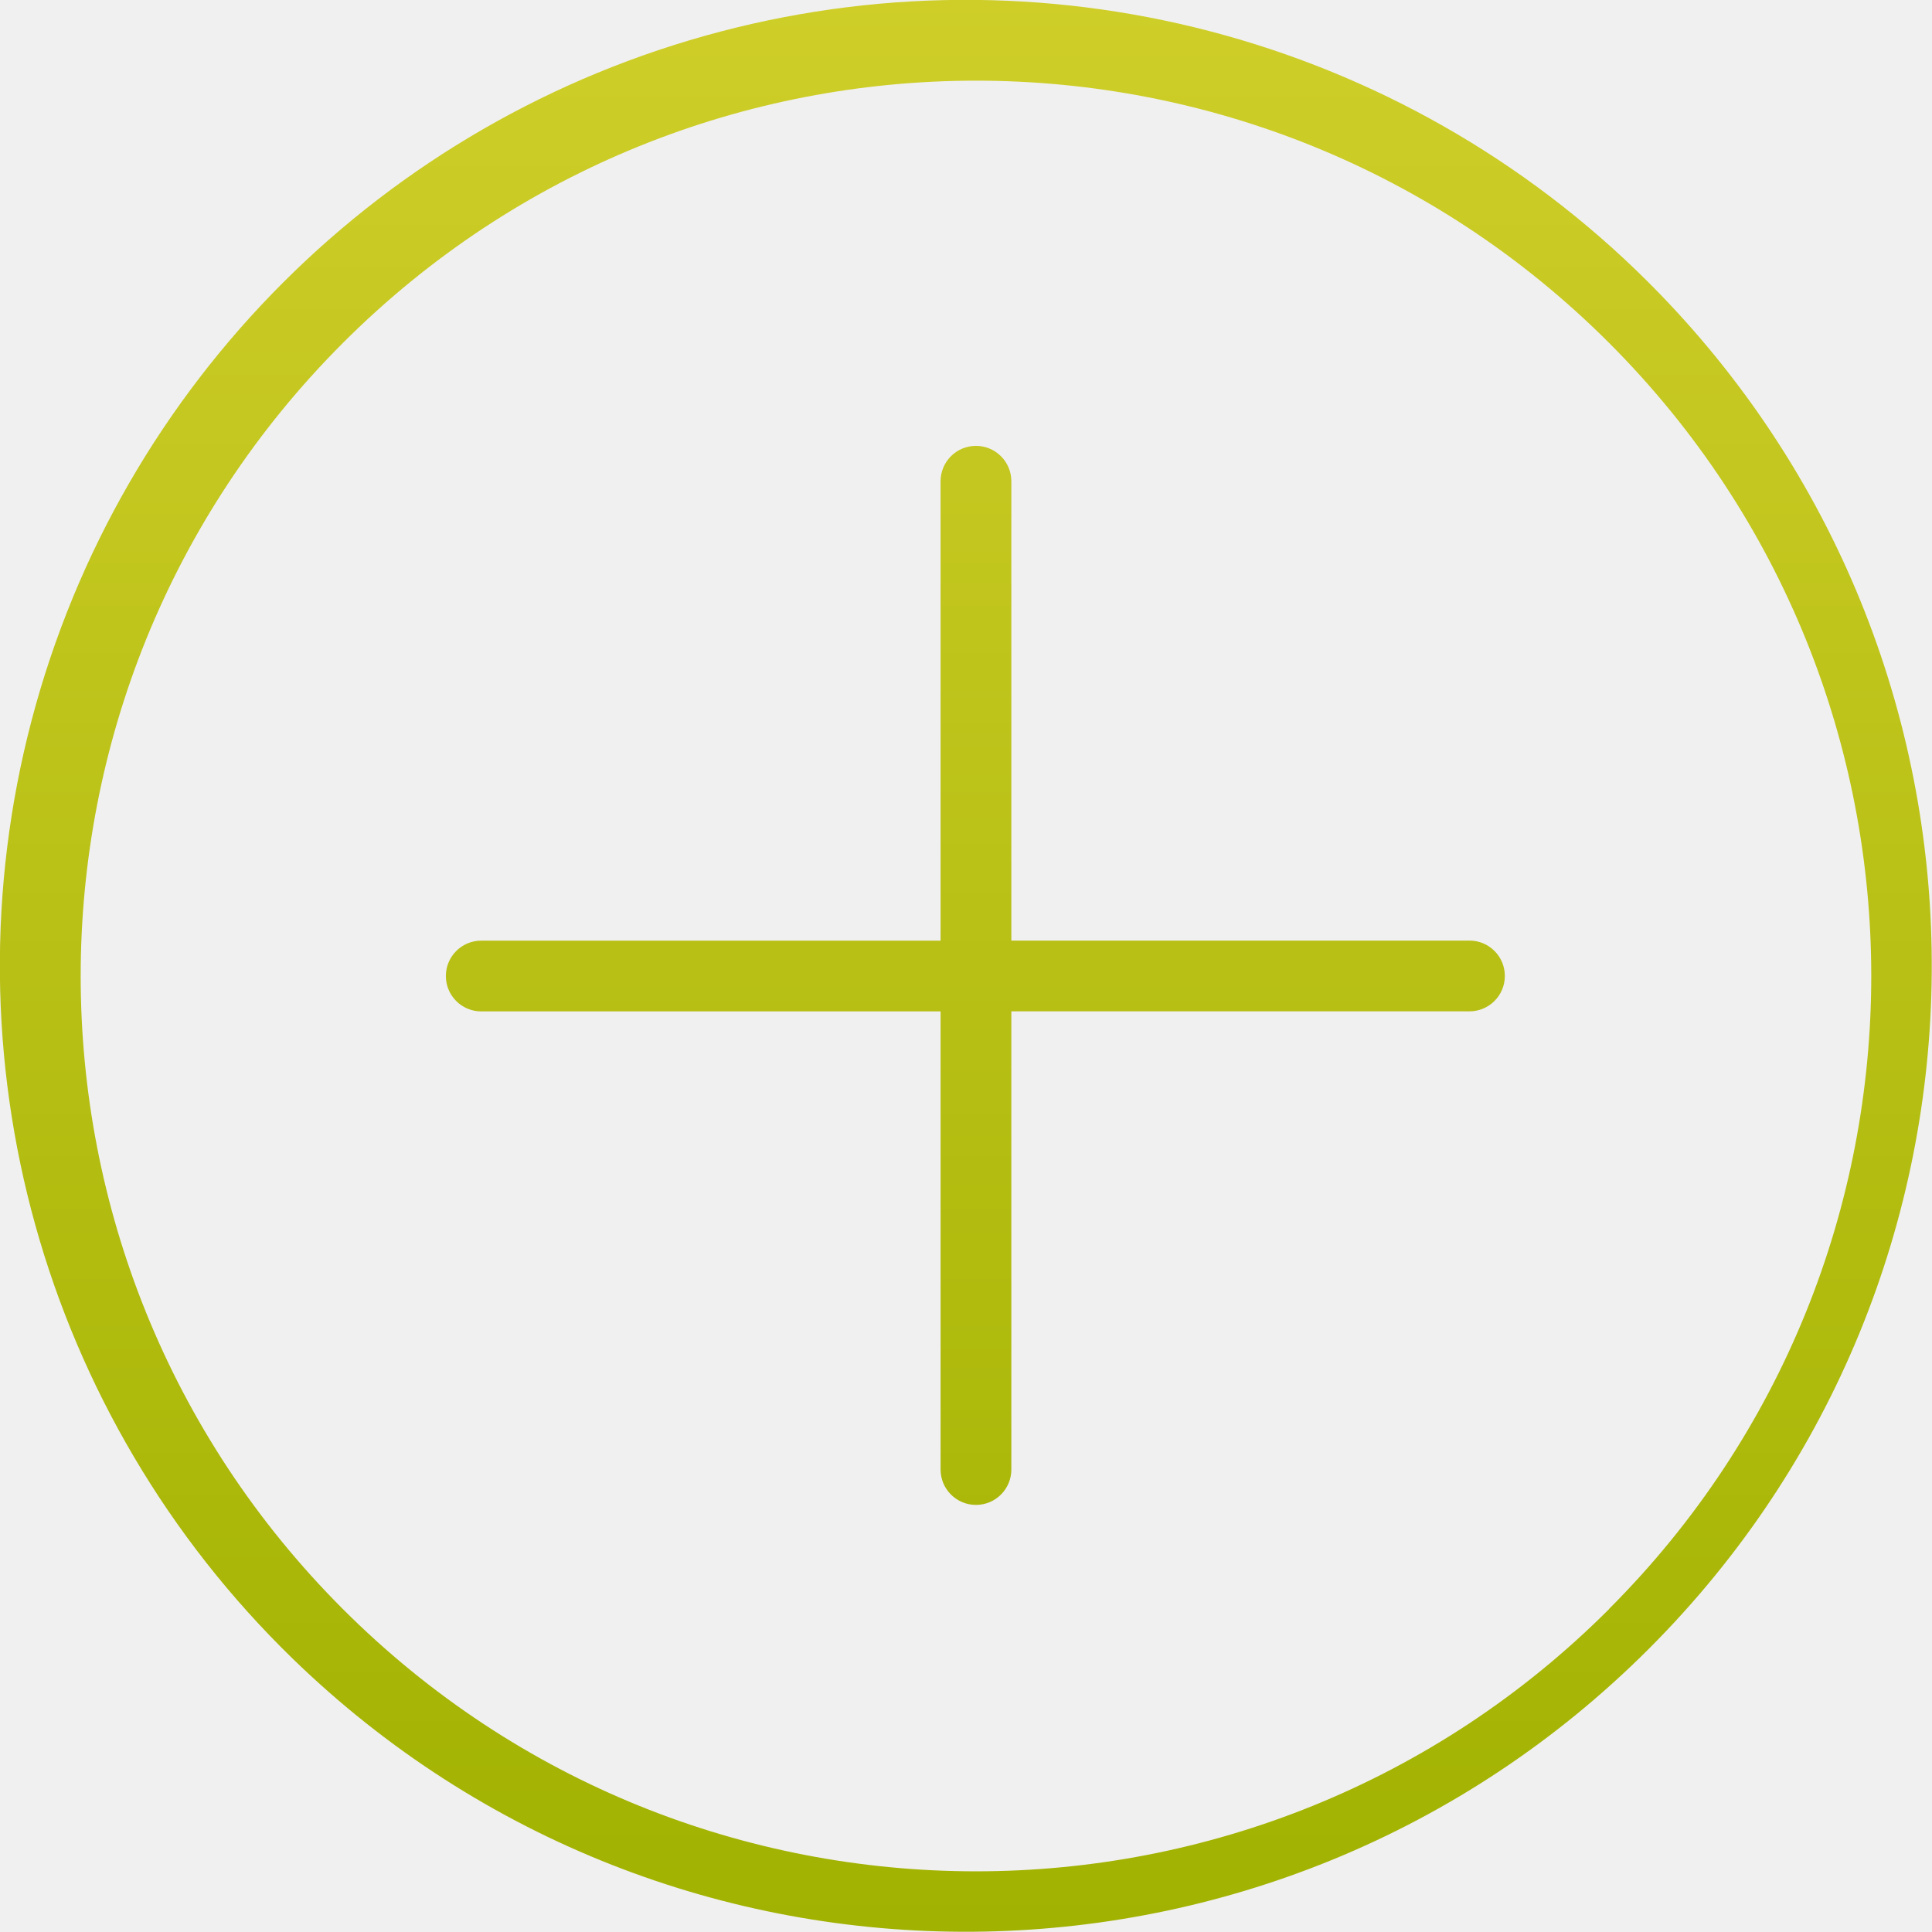
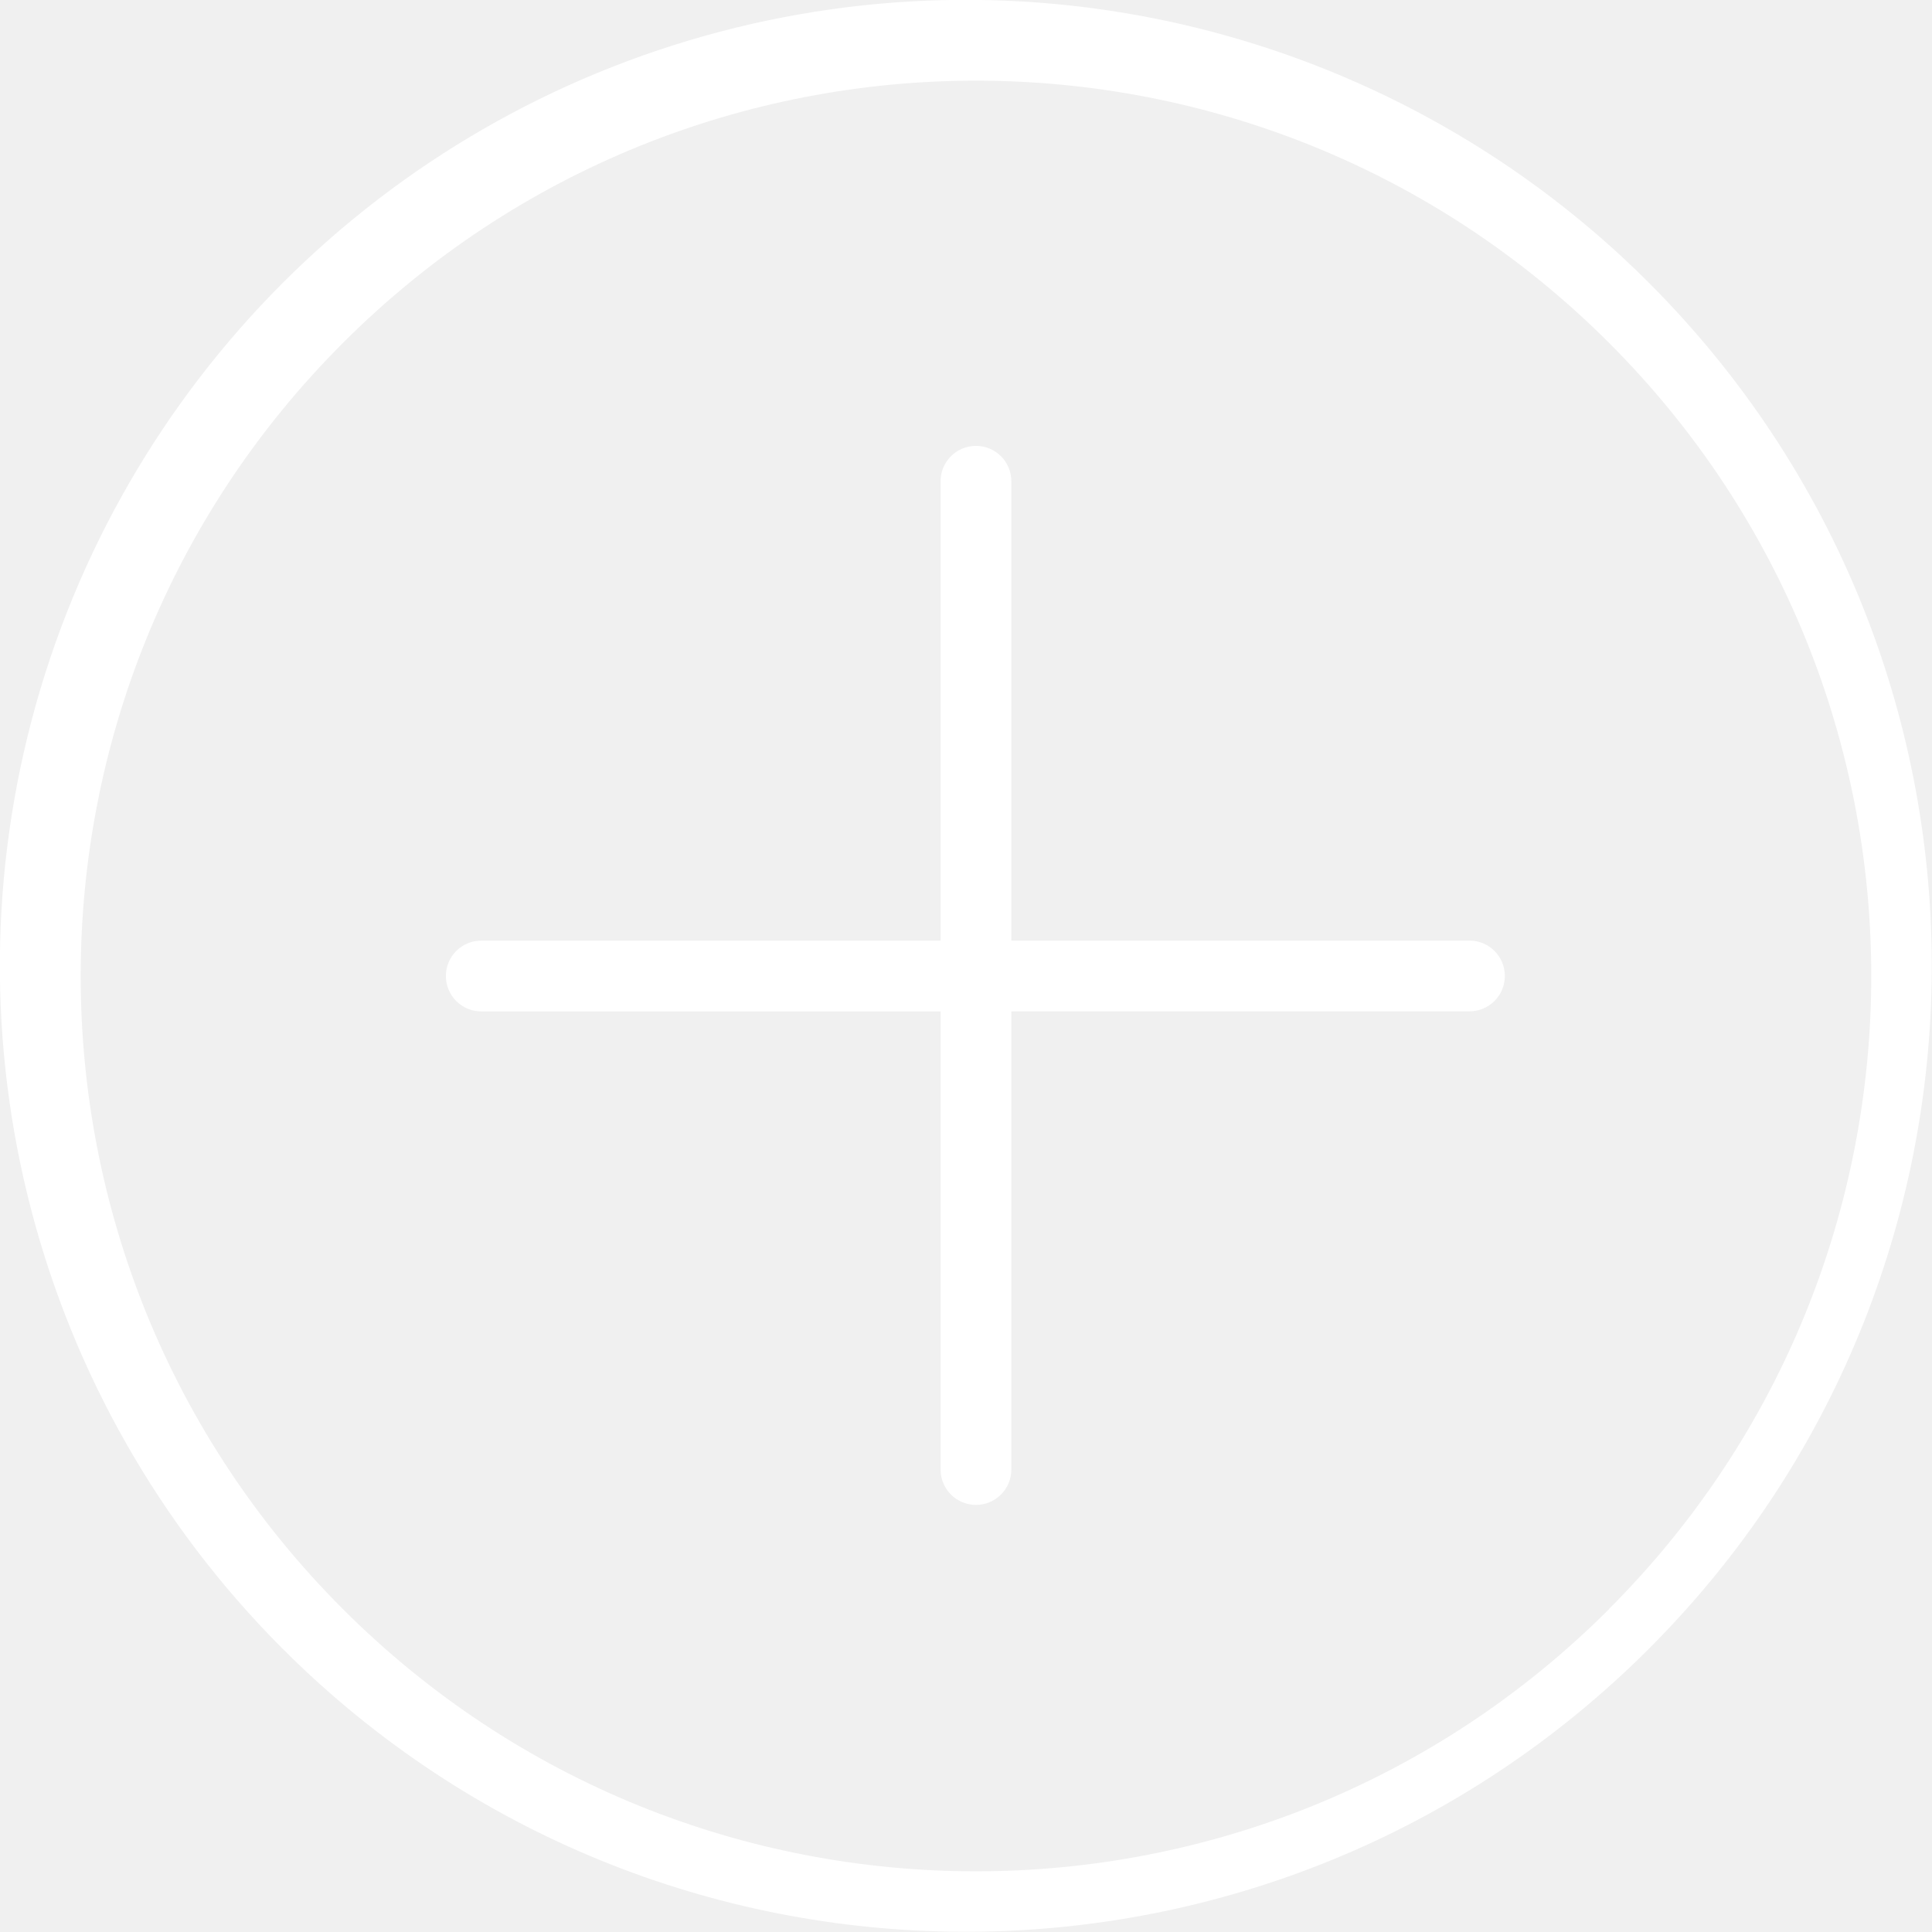
- <svg xmlns="http://www.w3.org/2000/svg" id="more-info" width="32" height="32" viewBox="0 0 32 32">
-   <defs>
-     <linearGradient id="linear-gradient" x1="0.5" x2="0.5" y2="1" gradientUnits="objectBoundingBox">
-       <stop offset="0" stop-color="#cfce29" />
-       <stop offset="1" stop-color="#a1b201" />
-     </linearGradient>
-   </defs>
-   <path id="more-info-2" data-name="more-info" d="M24.174,15.414H16.586V7.806a.586.586,0,0,0-1.172,0v.02h0v7.589H7.806a.586.586,0,0,0,0,1.172h7.608v7.588a.586.586,0,0,0,1.172,0h0V16.586h7.588a.586.586,0,0,0,0-1.172ZM27.313,4.688A16,16,0,1,0,4.684,27.309l0,0A16,16,0,0,0,27.309,4.684l0,0Zm-.828,21.8A14.828,14.828,0,0,1,5.516,5.514h0A14.828,14.828,0,1,1,26.486,26.484Z" transform="translate(0.165 0.165)" fill="url(#linear-gradient)" />
+ <svg xmlns="http://www.w3.org/2000/svg" width="32" height="32" viewBox="0 0 32 32">
+   <g id="more-info" transform="translate(0 0)">
+     <path id="more-info-2" data-name="more-info" d="M24.174,15.414H16.586V7.806a.586.586,0,0,0-1.172,0v.02h0v7.589H7.806a.586.586,0,0,0,0,1.172h7.608v7.588a.586.586,0,0,0,1.172,0h0V16.586h7.588a.586.586,0,0,0,0-1.172ZM27.313,4.688A16,16,0,1,0,4.684,27.309l0,0A16,16,0,0,0,27.309,4.684l0,0Zm-.828,21.8A14.828,14.828,0,0,1,5.516,5.514h0A14.828,14.828,0,1,1,26.486,26.484Z" transform="translate(0.165 0.165)" fill="#fff" />
+   </g>
</svg>
